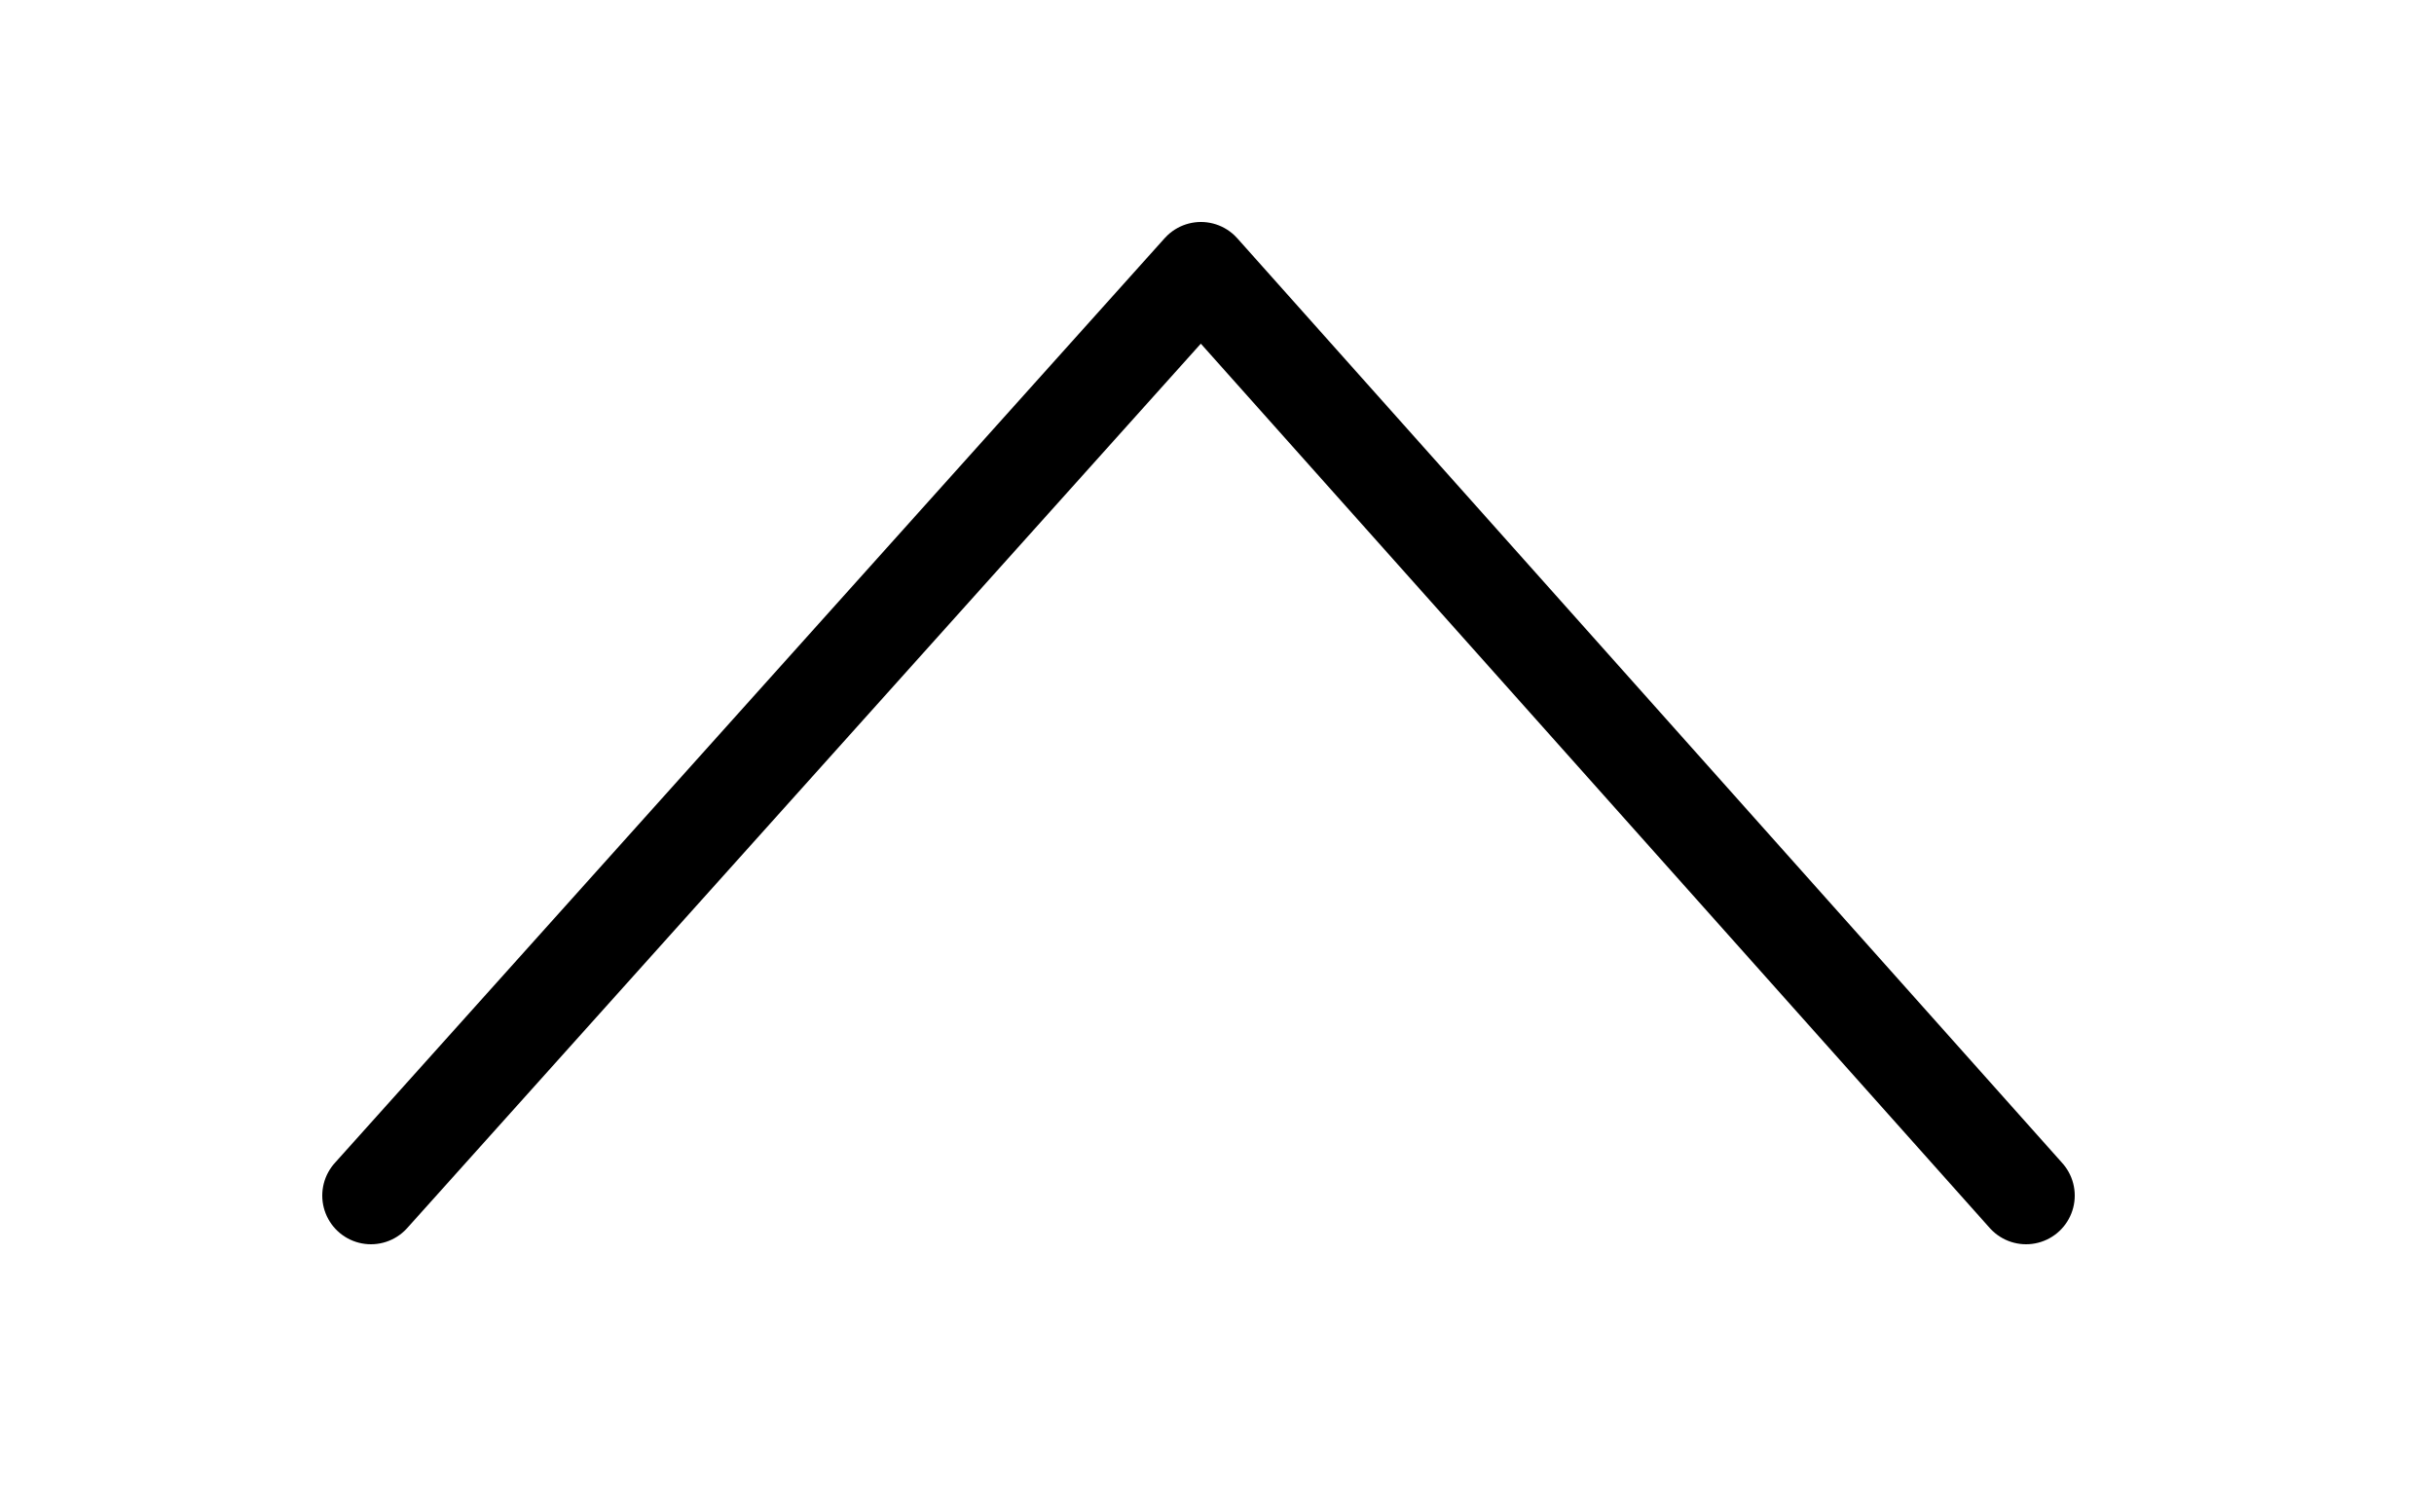
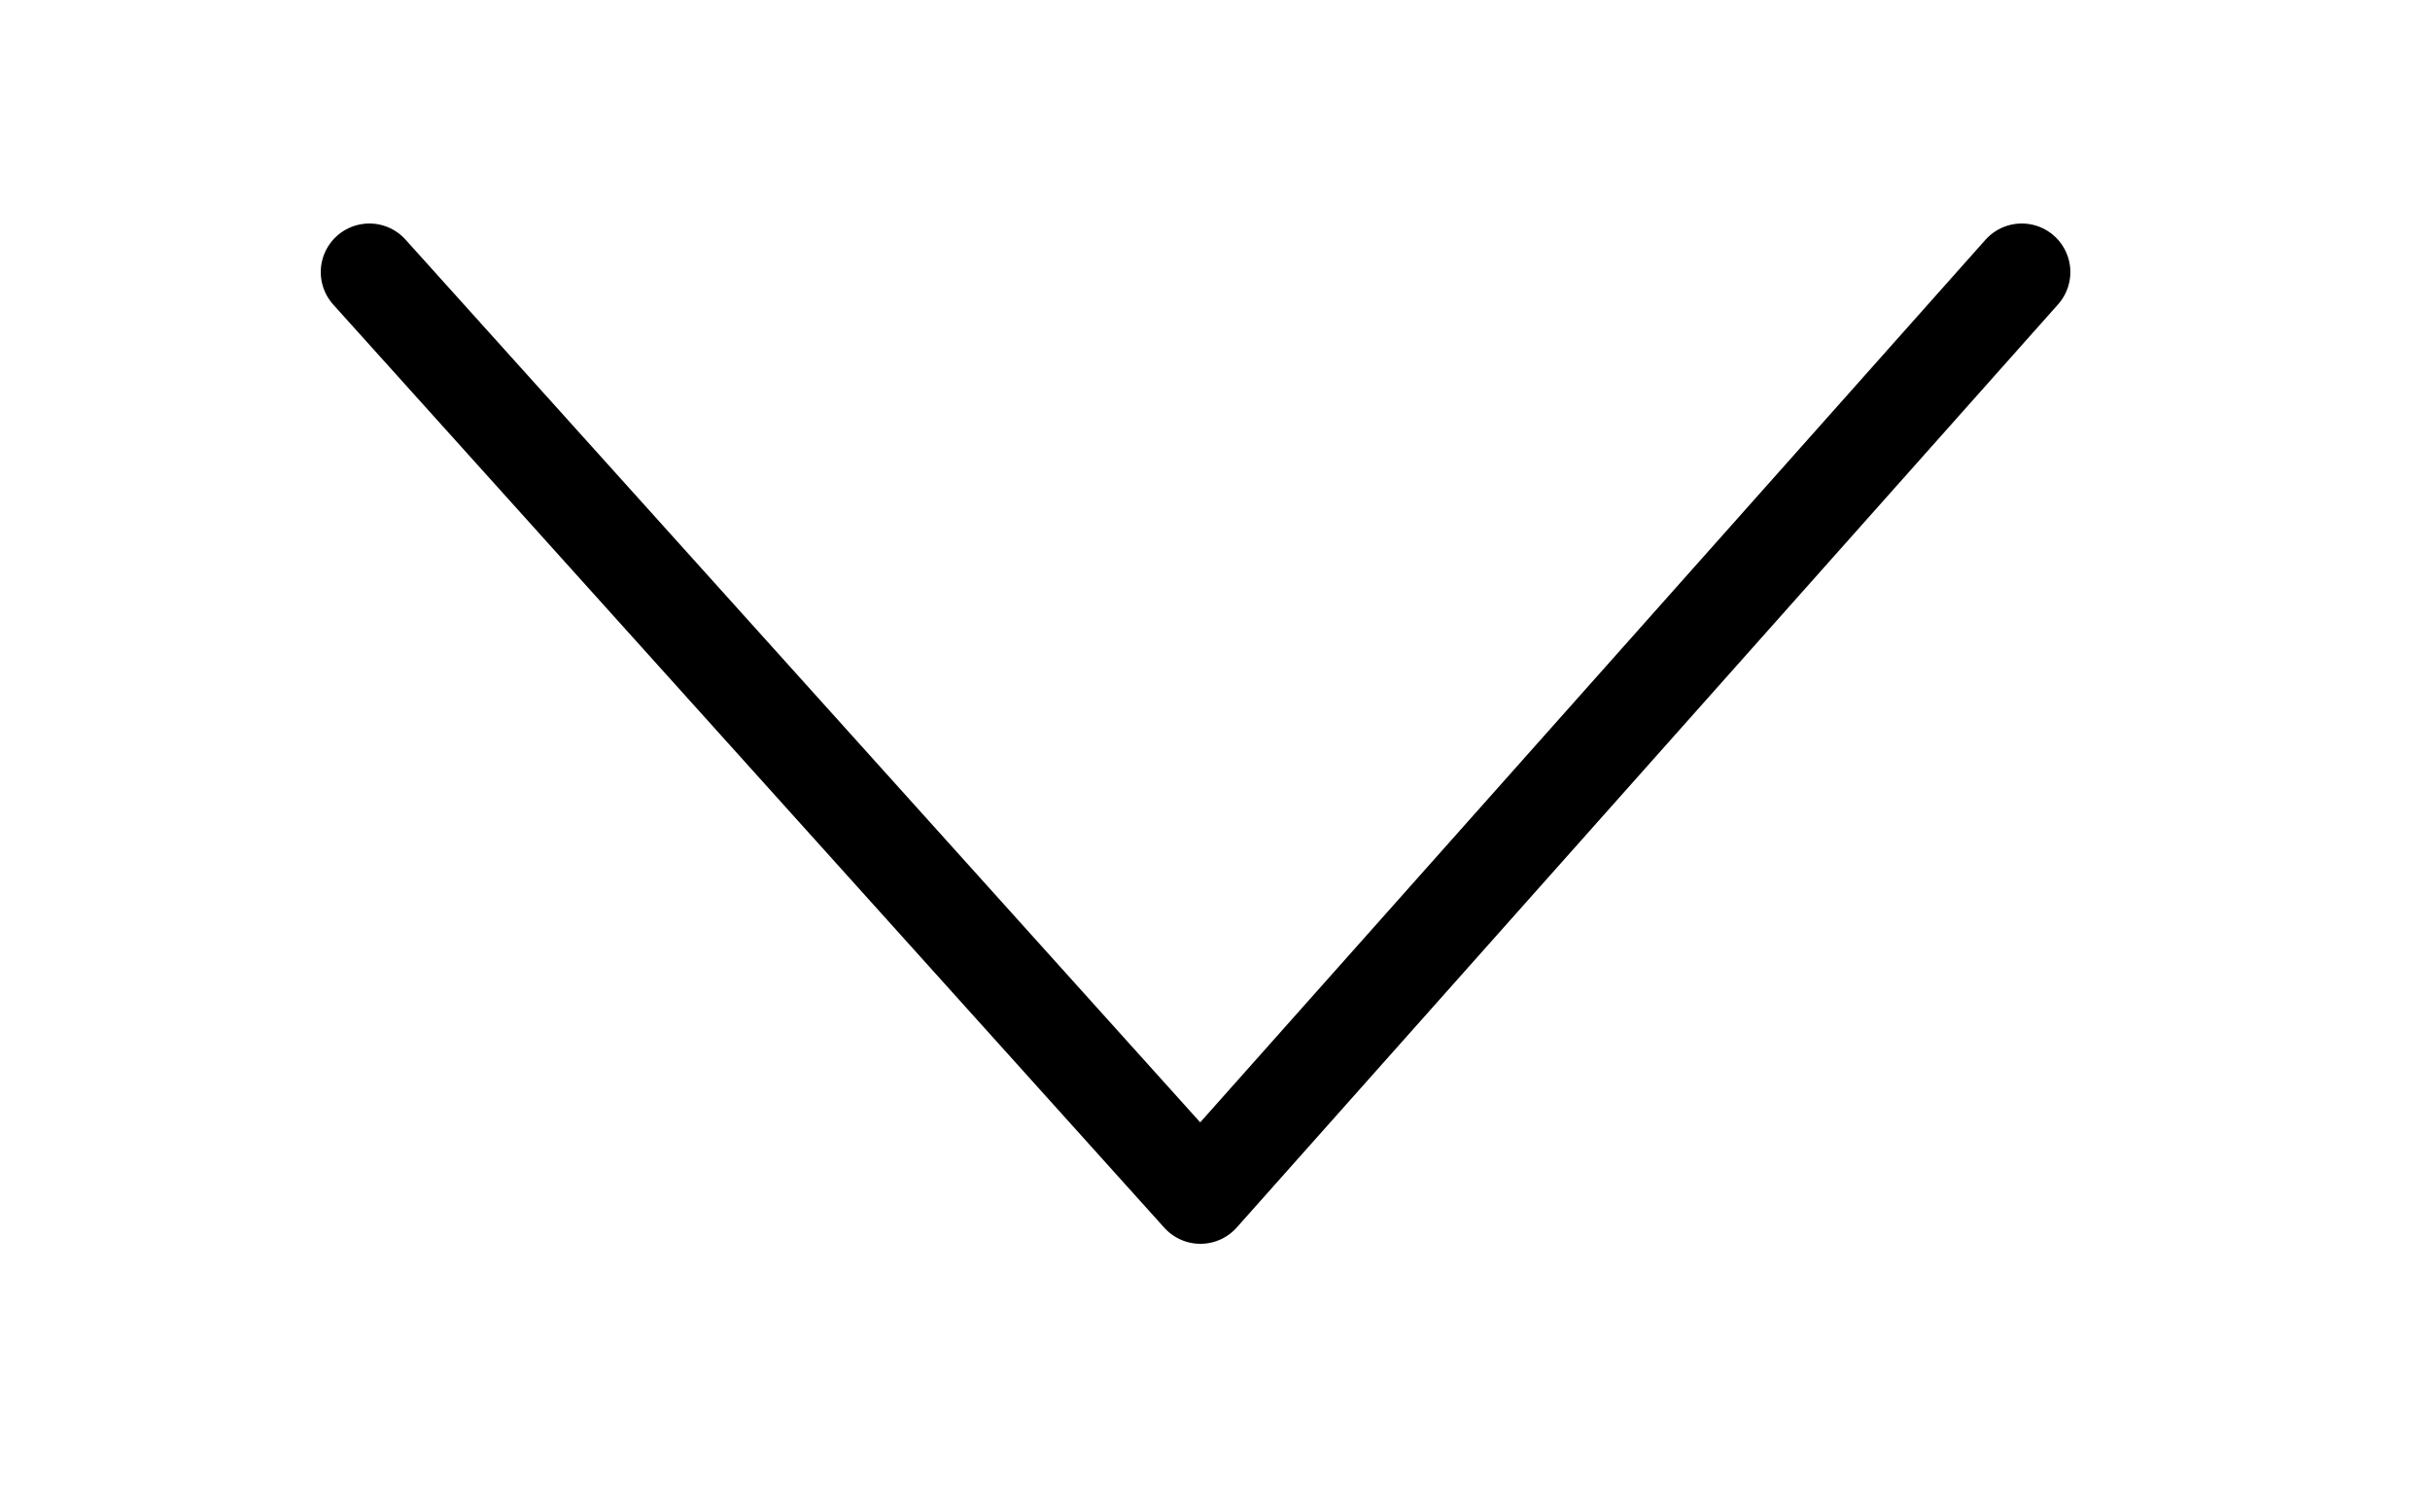
- <svg xmlns="http://www.w3.org/2000/svg" version="1.1" id="Слой_1" x="0px" y="0px" viewBox="0 0 50 31.06" style="enable-background:new 0 0 50 31.06;" xml:space="preserve">
+ <svg xmlns="http://www.w3.org/2000/svg" version="1.1" id="Слой_1" x="0px" y="0px" viewBox="0 0 50 31.1" style="enable-background:new 0 0 50 31.1;" xml:space="preserve">
  <style type="text/css">
	.st0{fill:none;stroke:#000000;stroke-width:2;stroke-linecap:round;stroke-linejoin:round;stroke-miterlimit:10;}
</style>
-   <polyline class="st0" points="7.62,24.56 24.67,5.56 41.62,24.56 " />
+   <polyline class="st0" points="7.6,5.6 24.7,24.6 41.6,5.6 " />
</svg>
